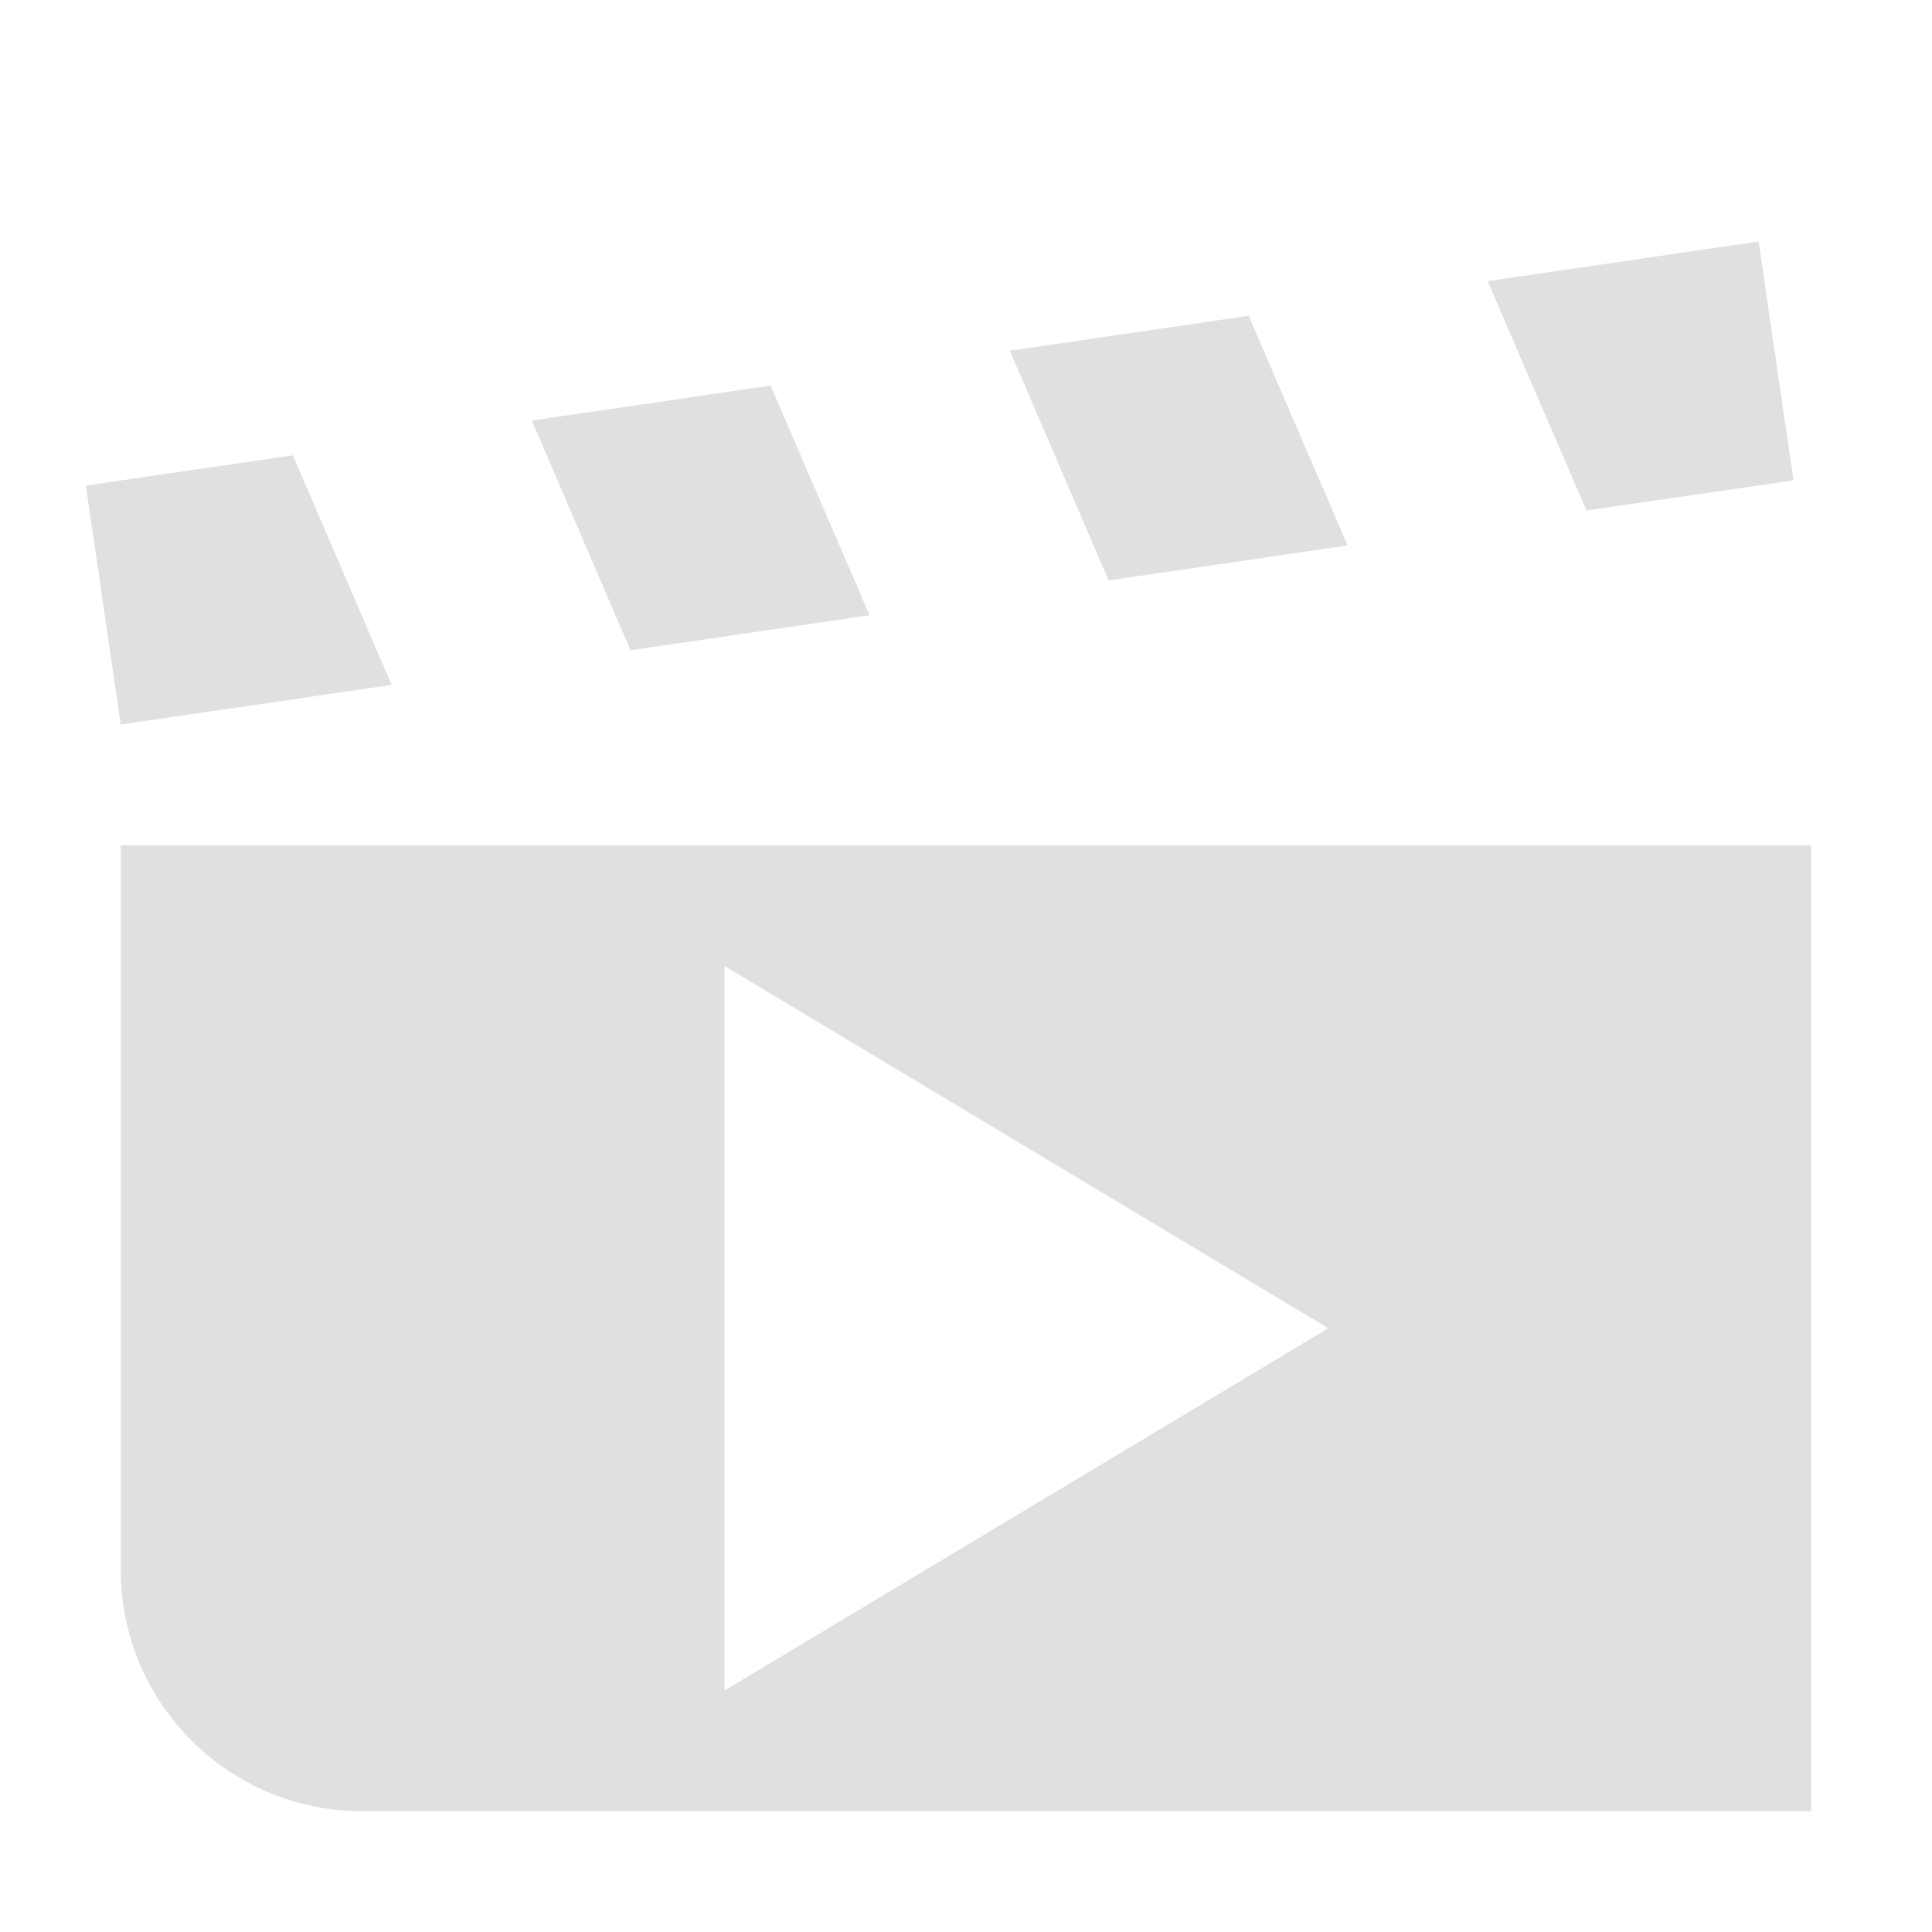
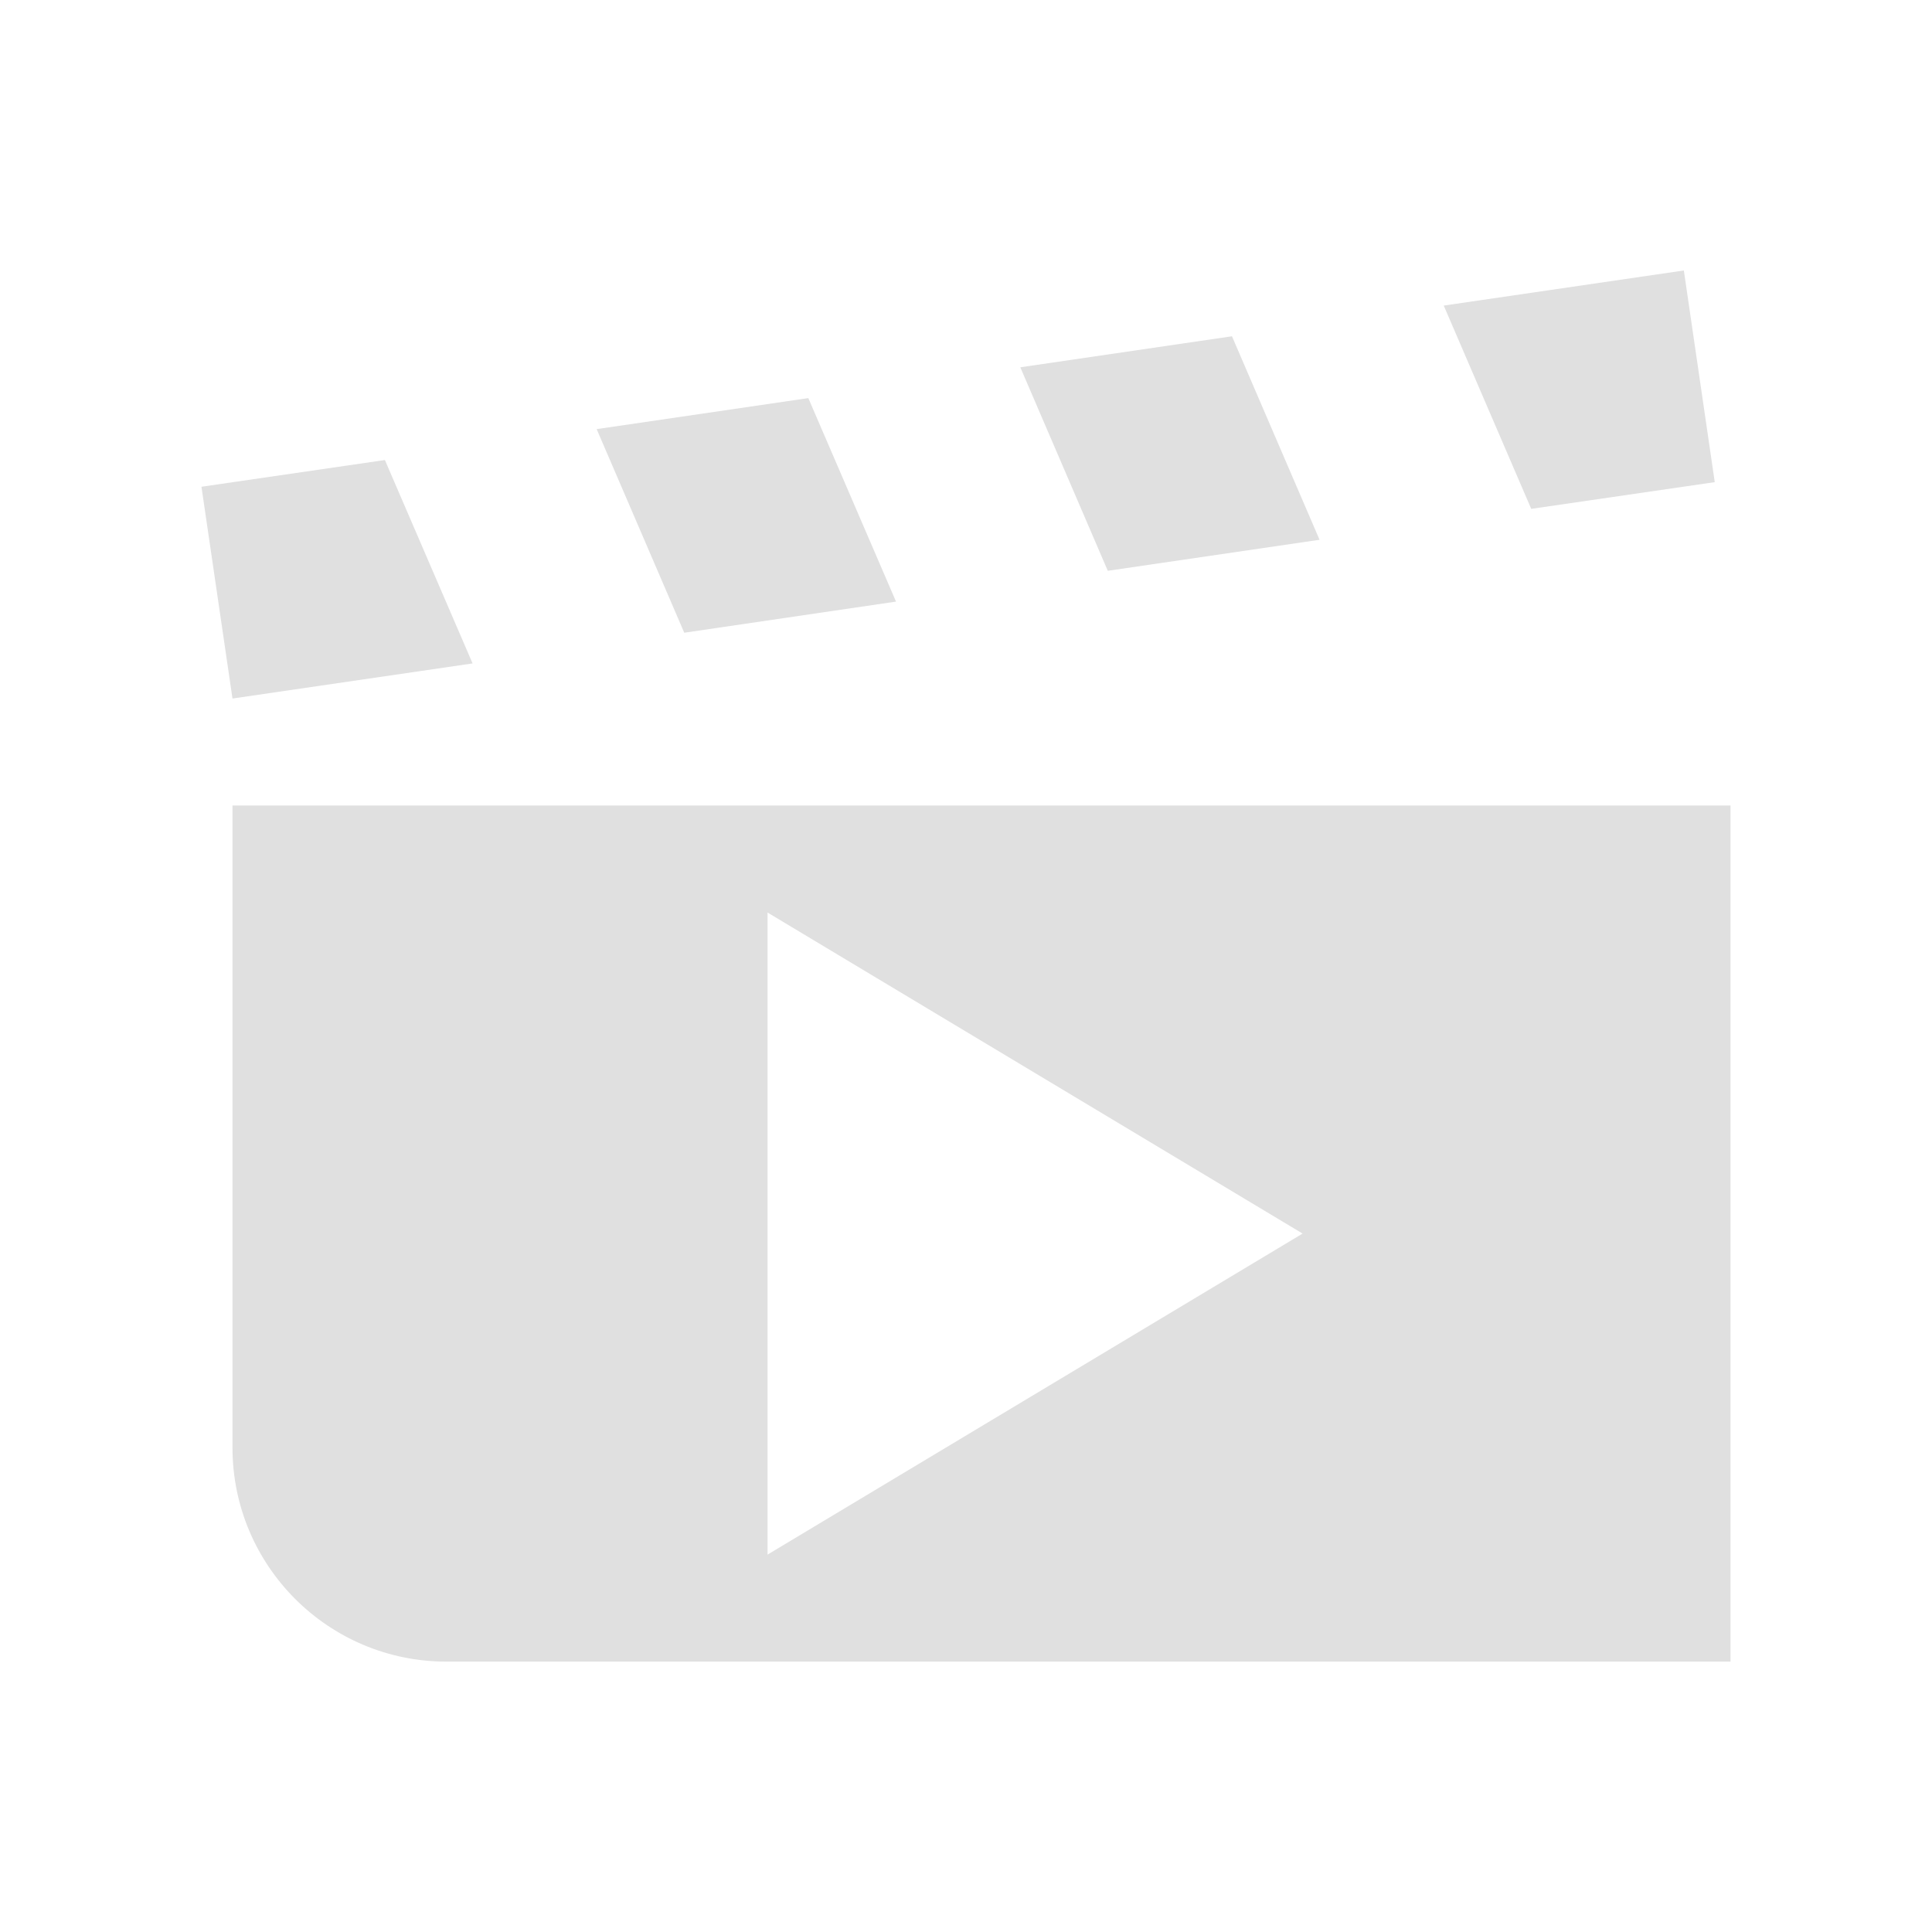
- <svg xmlns="http://www.w3.org/2000/svg" width="16" height="16">
-   <path fill="#e0e0e0" d="m14.564 2-2.244.328.818 1.9 1.715-.25zm-4.223.615-1.978.29.818 1.902 1.979-.29zm-3.959.578-1.978.29.818 1.902 1.979-.29zm-3.957.578-1.714.25L1 6l2.244-.328zM1 7v6a2 2 0 0 0 2 2h12V7zm5 1 5 3-5 3z" />
+ <svg xmlns="http://www.w3.org/2000/svg" width="18" height="18" version="1.1" id="svg1">
+   <defs id="defs1" />
+   <path fill="#e0e0e0" d="m 15.688,2.52 -2.237,0.327 0.815,1.894 1.71,-0.249 z M 11.478,3.133 9.506,3.422 10.321,5.318 12.294,5.029 Z M 7.531,3.709 5.559,3.998 6.375,5.895 8.348,5.605 Z M 3.586,4.286 1.877,4.535 2.166,6.508 4.403,6.181 Z M 2.166,7.505 v 5.982 a 1.994,1.994 0 0 0 1.994,1.994 H 16.123 V 7.505 Z m 4.985,0.997 4.985,2.991 -4.985,2.991 z" id="path1" style="stroke-width:1" />
</svg>
